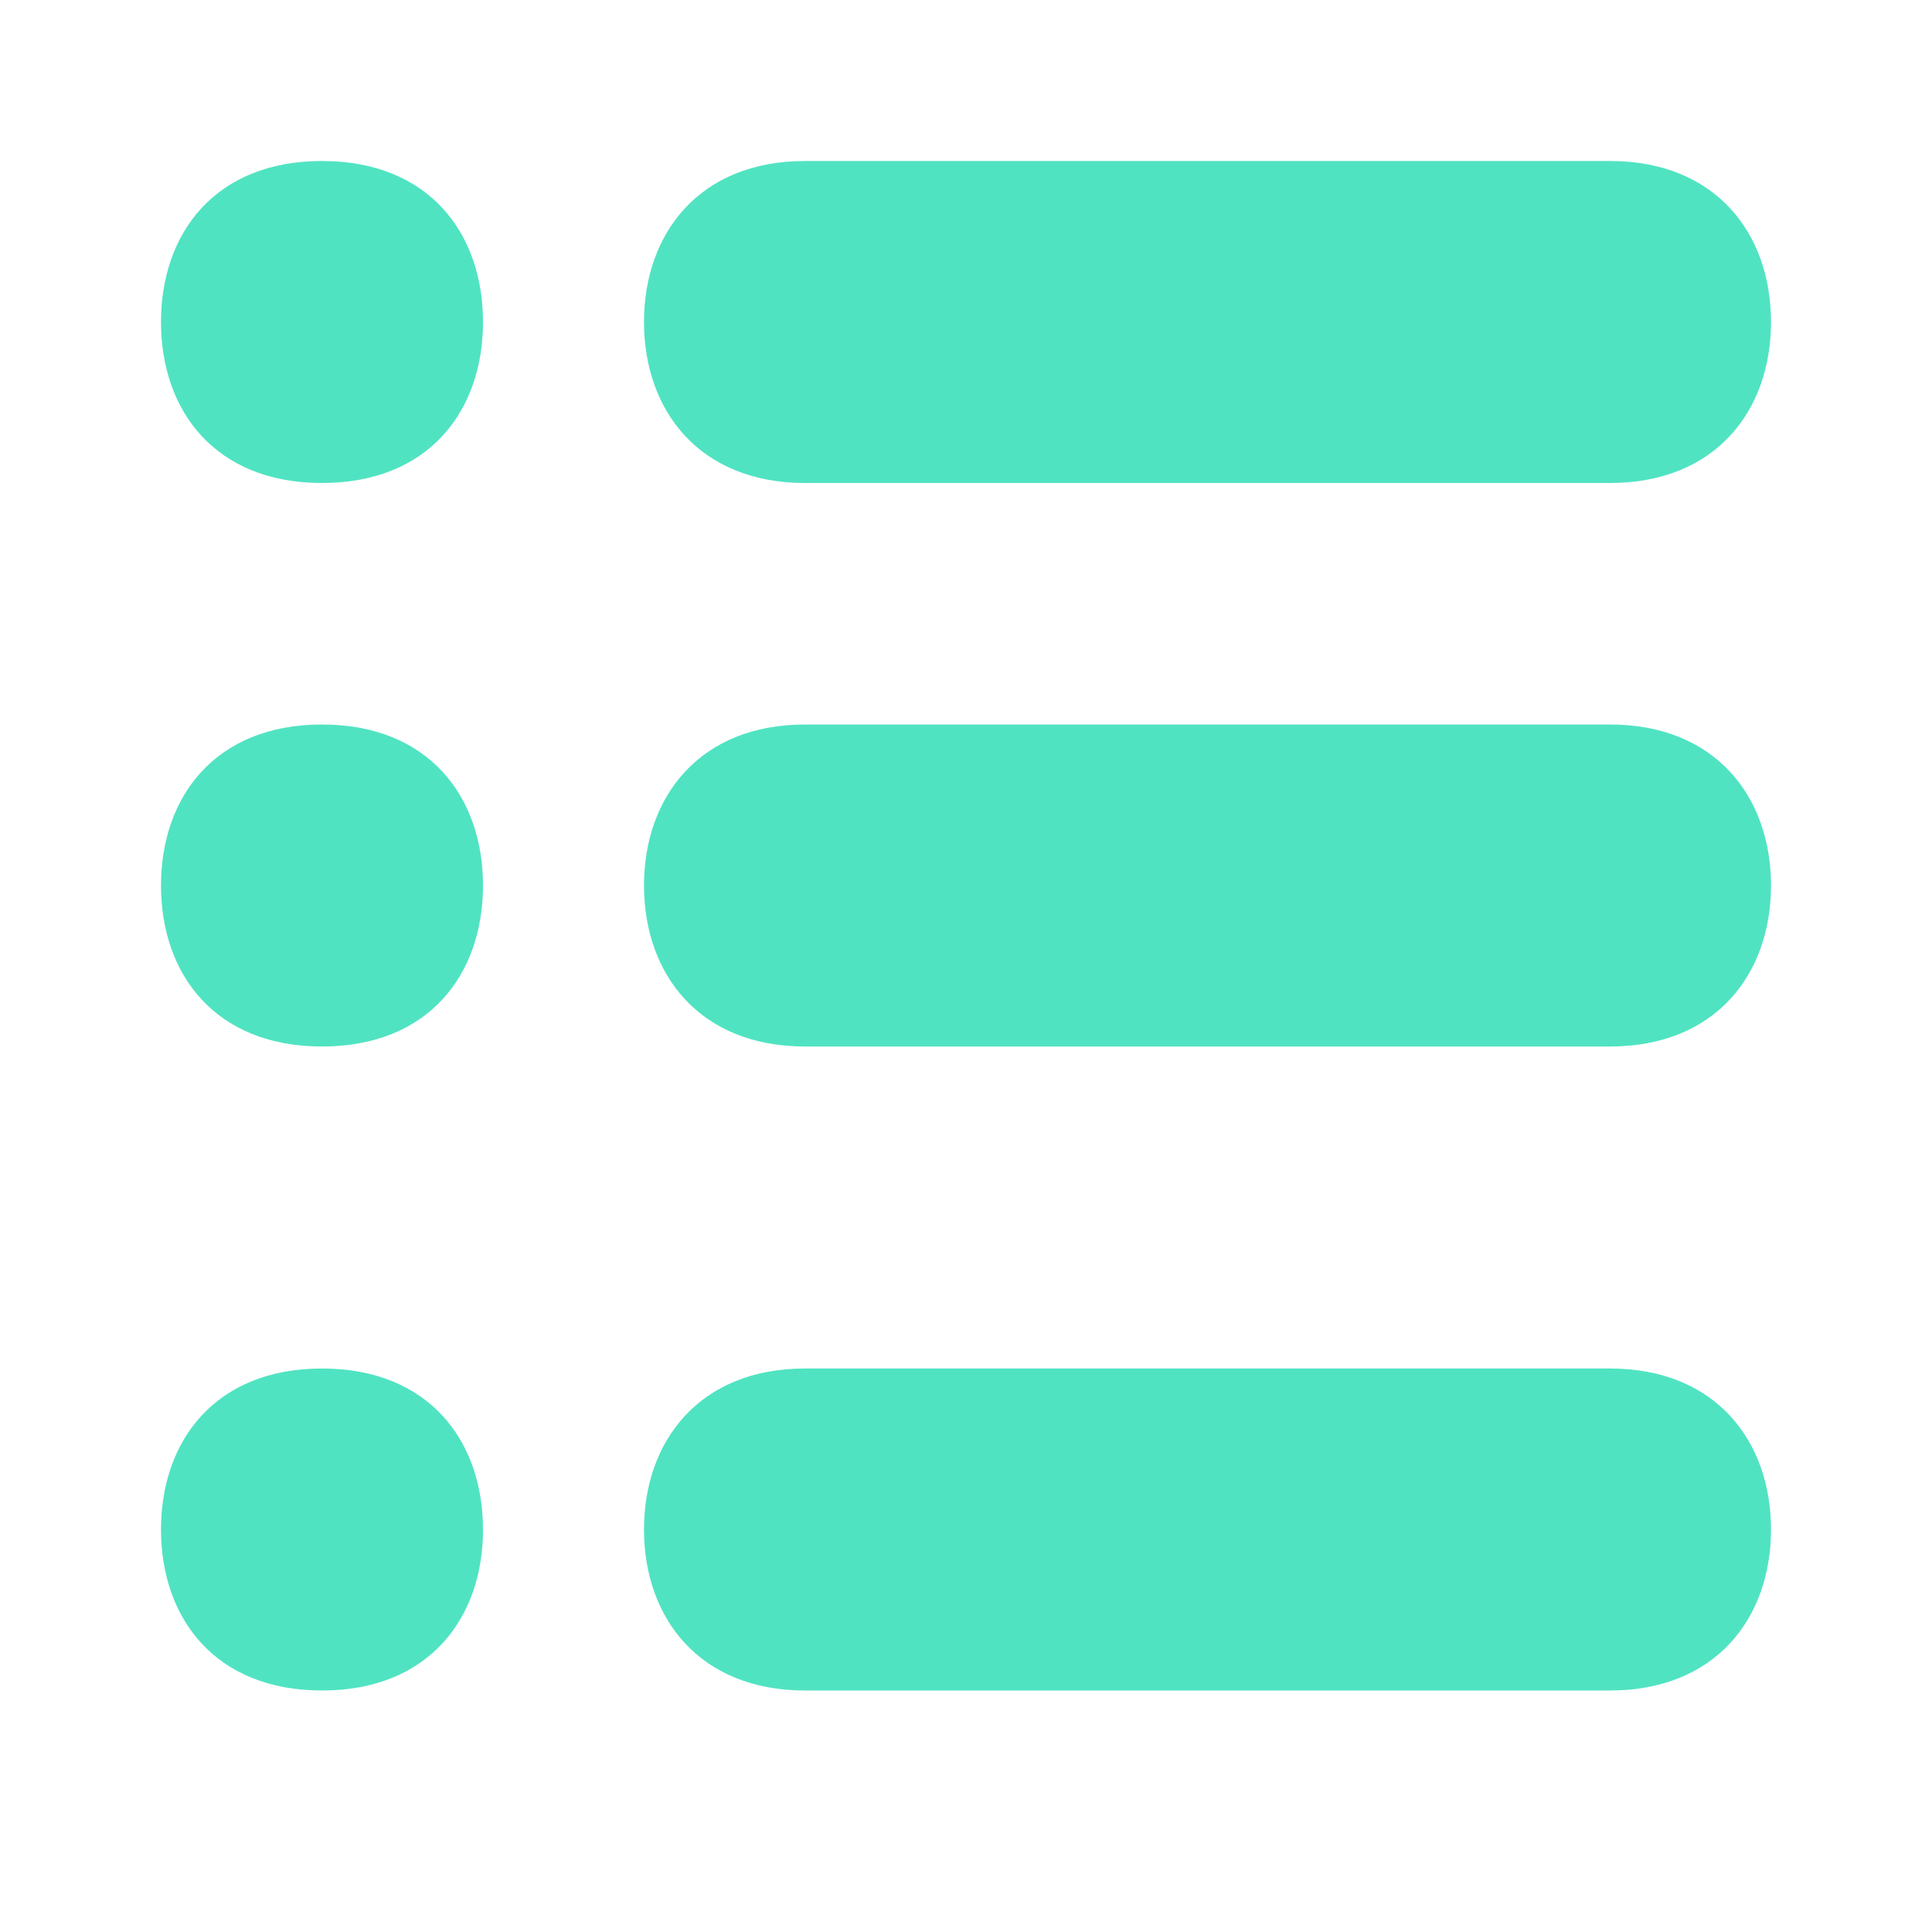
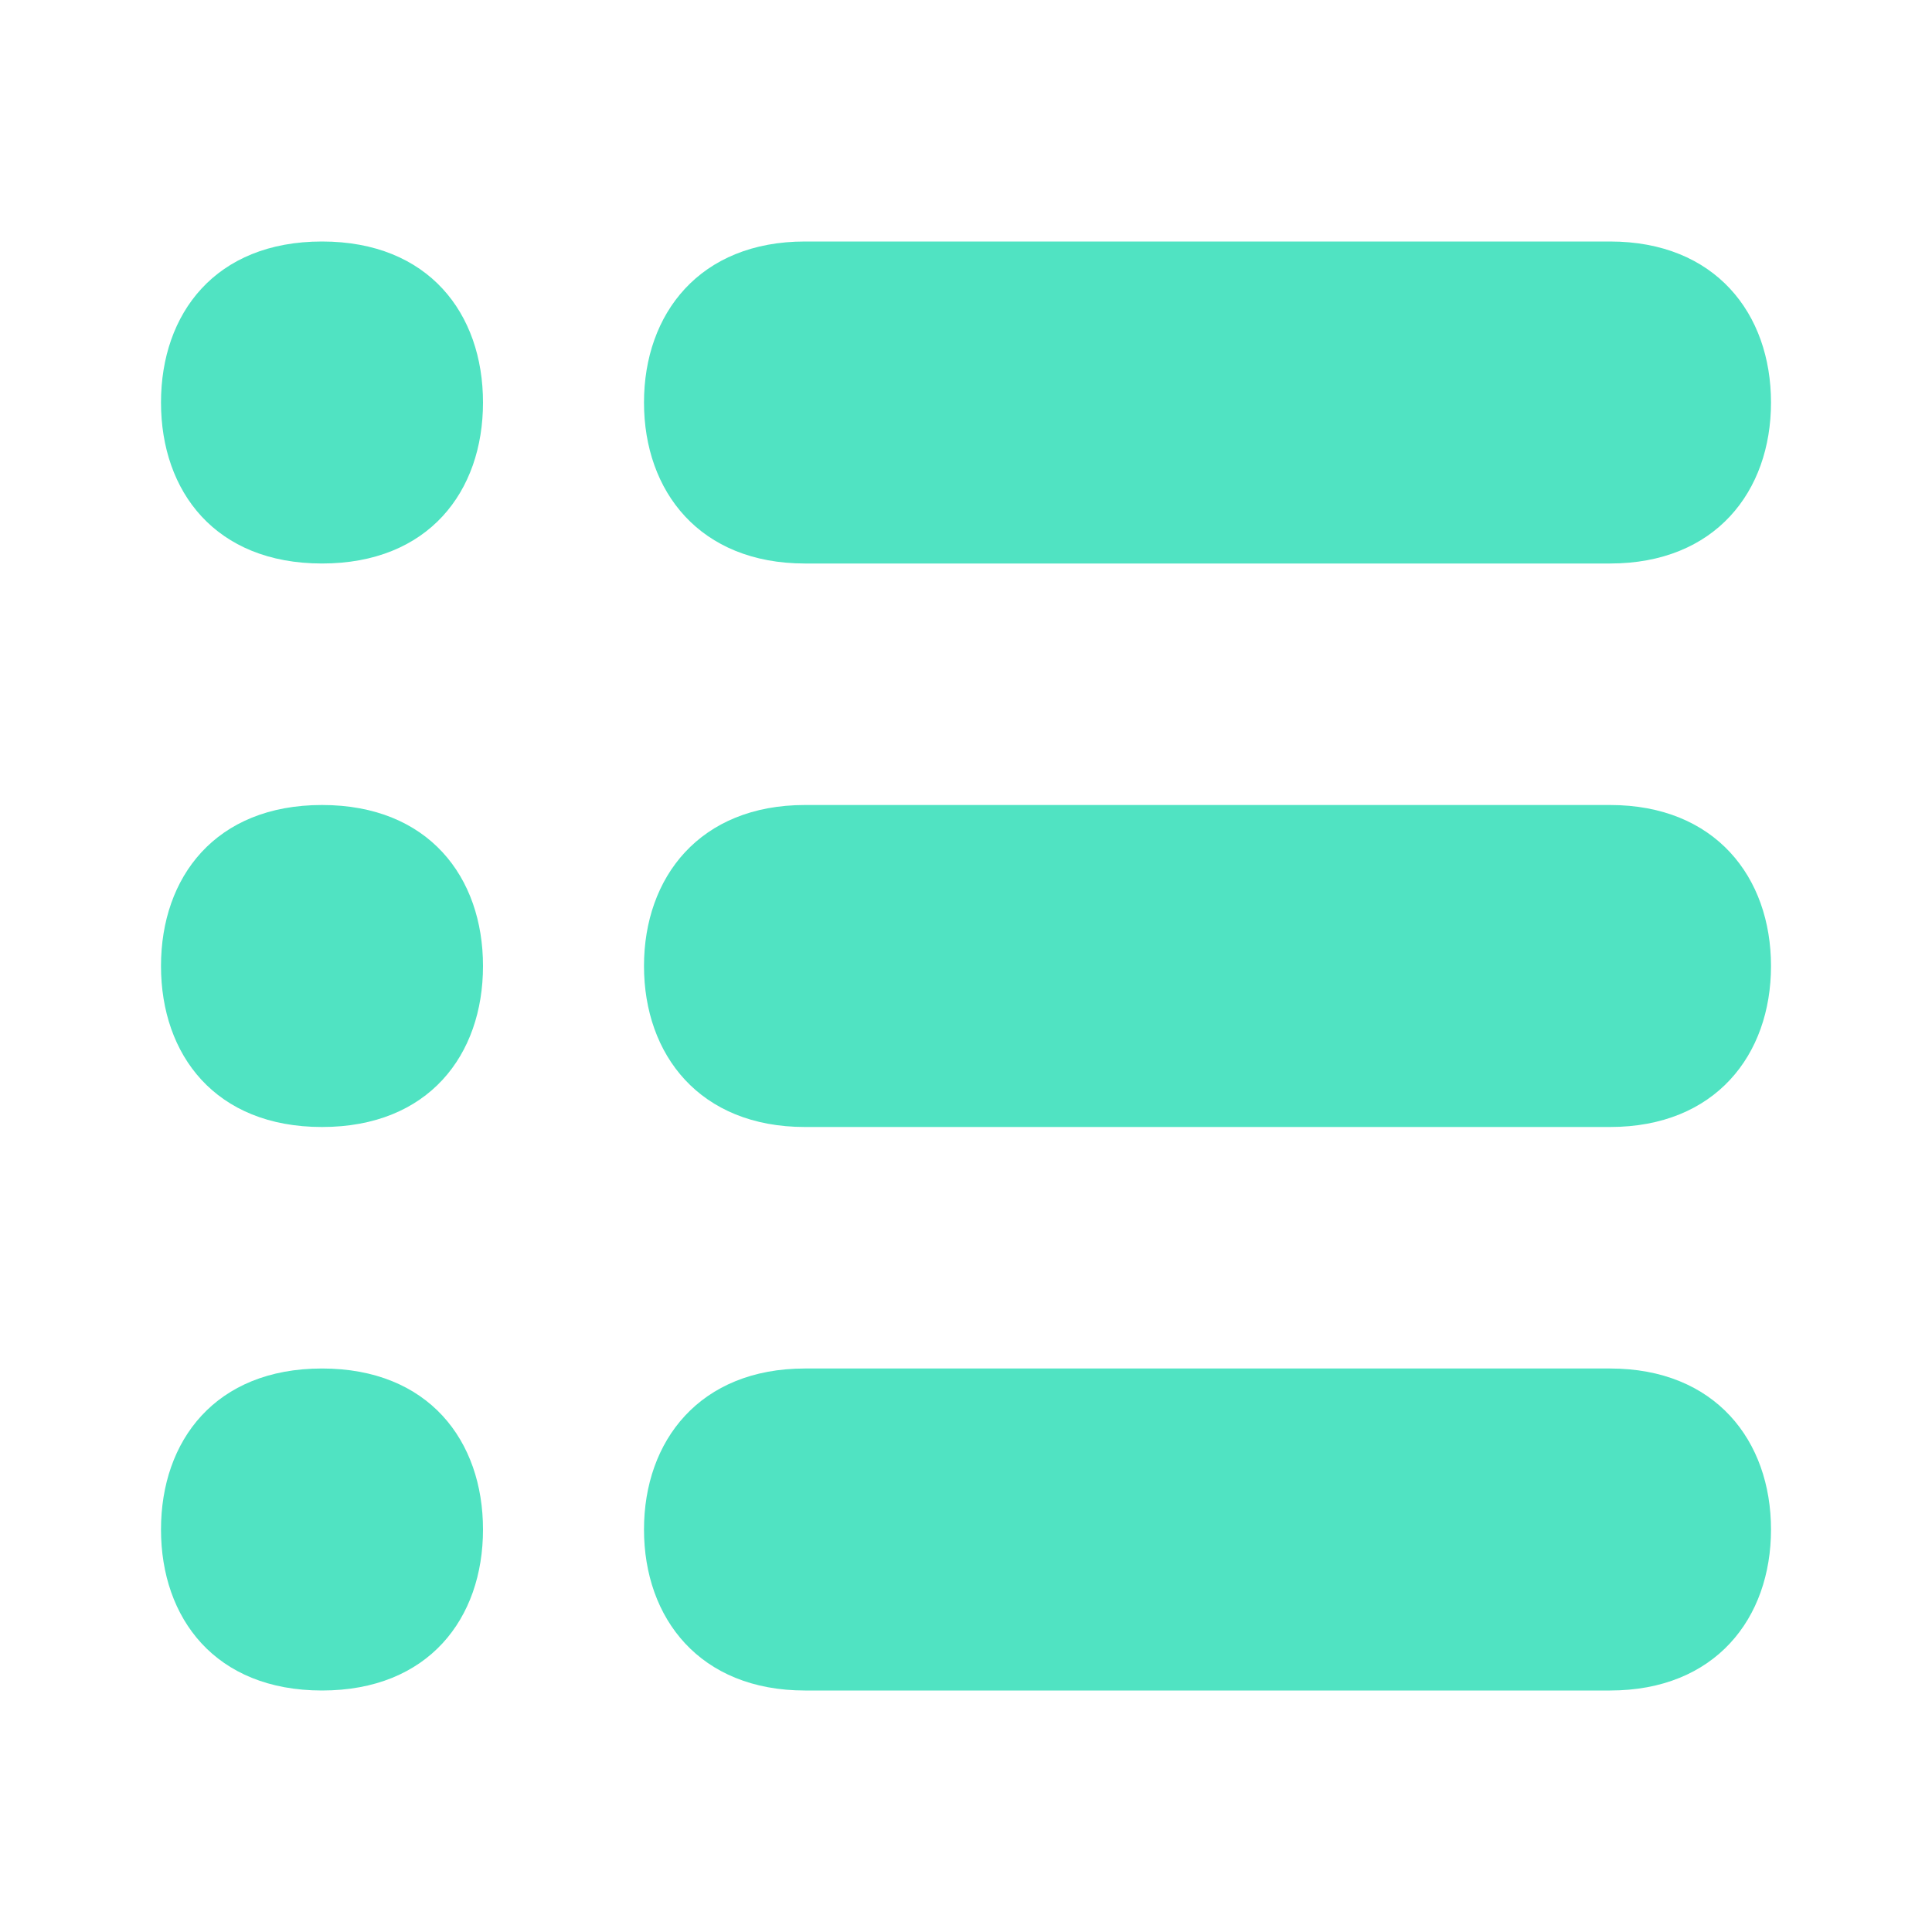
<svg xmlns="http://www.w3.org/2000/svg" width="24px" height="24px" viewBox="0 0 24 24" version="1.1">
  <defs />
  <g id="Page-1" stroke="none" stroke-width="1" fill="none" fill-rule="evenodd">
    <g id="overviews" fill="#50E3C2">
-       <path d="M10,6 L20,6 C21.308,6 22,5.105 22,4 C22,2.895 21.308,2 20,2 L10,2 C8.693,2 8,2.895 8,4 C8,5.105 8.693,6 10,6 L10,6 L10,6 Z M20,9 L10,9 C8.693,9 8,9.897 8,11 C8,12.105 8.693,13 10,13 L20,13 C21.308,13 22,12.105 22,11 C22,9.897 21.308,9 20,9 L20,9 L20,9 Z M20,17 L10,17 C8.693,17 8,17.897 8,19 C8,20.104 8.693,21 10,21 L20,21 C21.308,21 22,20.104 22,19 C22,17.897 21.308,17 20,17 L20,17 L20,17 Z M4,2 C2.675,2 2,2.895 2,4 C2,5.105 2.675,6 4,6 C5.325,6 6,5.105 6,4 C6,2.895 5.325,2 4,2 L4,2 L4,2 Z M4,9 C2.675,9 2,9.897 2,11 C2,12.105 2.675,13 4,13 C5.325,13 6,12.105 6,11 C6,9.897 5.325,9 4,9 L4,9 L4,9 Z M4,17 C2.675,17 2,17.897 2,19 C2,20.104 2.675,21 4,21 C5.325,21 6,20.104 6,19 C6,17.897 5.325,17 4,17 L4,17 L4,17 Z" />
+       <path d="M10,7 L20,7 C21.308,7 22,6.105 22,5 C22,3.895 21.308,3 20,3 L10,3 C8.693,3 8,3.895 8,5 C8,6.105 8.693,7 10,7 L10,7 L10,7 Z M20,10 L10,10 C8.693,10 8,10.897 8,12 C8,13.105 8.693,14 10,14 L20,14 C21.308,14 22,13.105 22,12 C22,10.897 21.308,10 20,10 L20,10 L20,10 Z M20,17 L10,17 C8.693,17 8,17.897 8,19 C8,20.104 8.693,21 10,21 L20,21 C21.308,21 22,20.104 22,19 C22,17.897 21.308,17 20,17 L20,17 L20,17 Z M4,3 C2.675,3 2,3.895 2,5 C2,6.105 2.675,7 4,7 C5.325,7 6,6.105 6,5 C6,3.895 5.325,3 4,3 L4,3 L4,3 Z M4,10 C2.675,10 2,10.897 2,12 C2,13.105 2.675,14 4,14 C5.325,14 6,13.105 6,12 C6,10.897 5.325,10 4,10 L4,10 L4,10 Z M4,17 C2.675,17 2,17.897 2,19 C2,20.104 2.675,21 4,21 C5.325,21 6,20.104 6,19 C6,17.897 5.325,17 4,17 L4,17 L4,17 Z" />
    </g>
  </g>
</svg>
